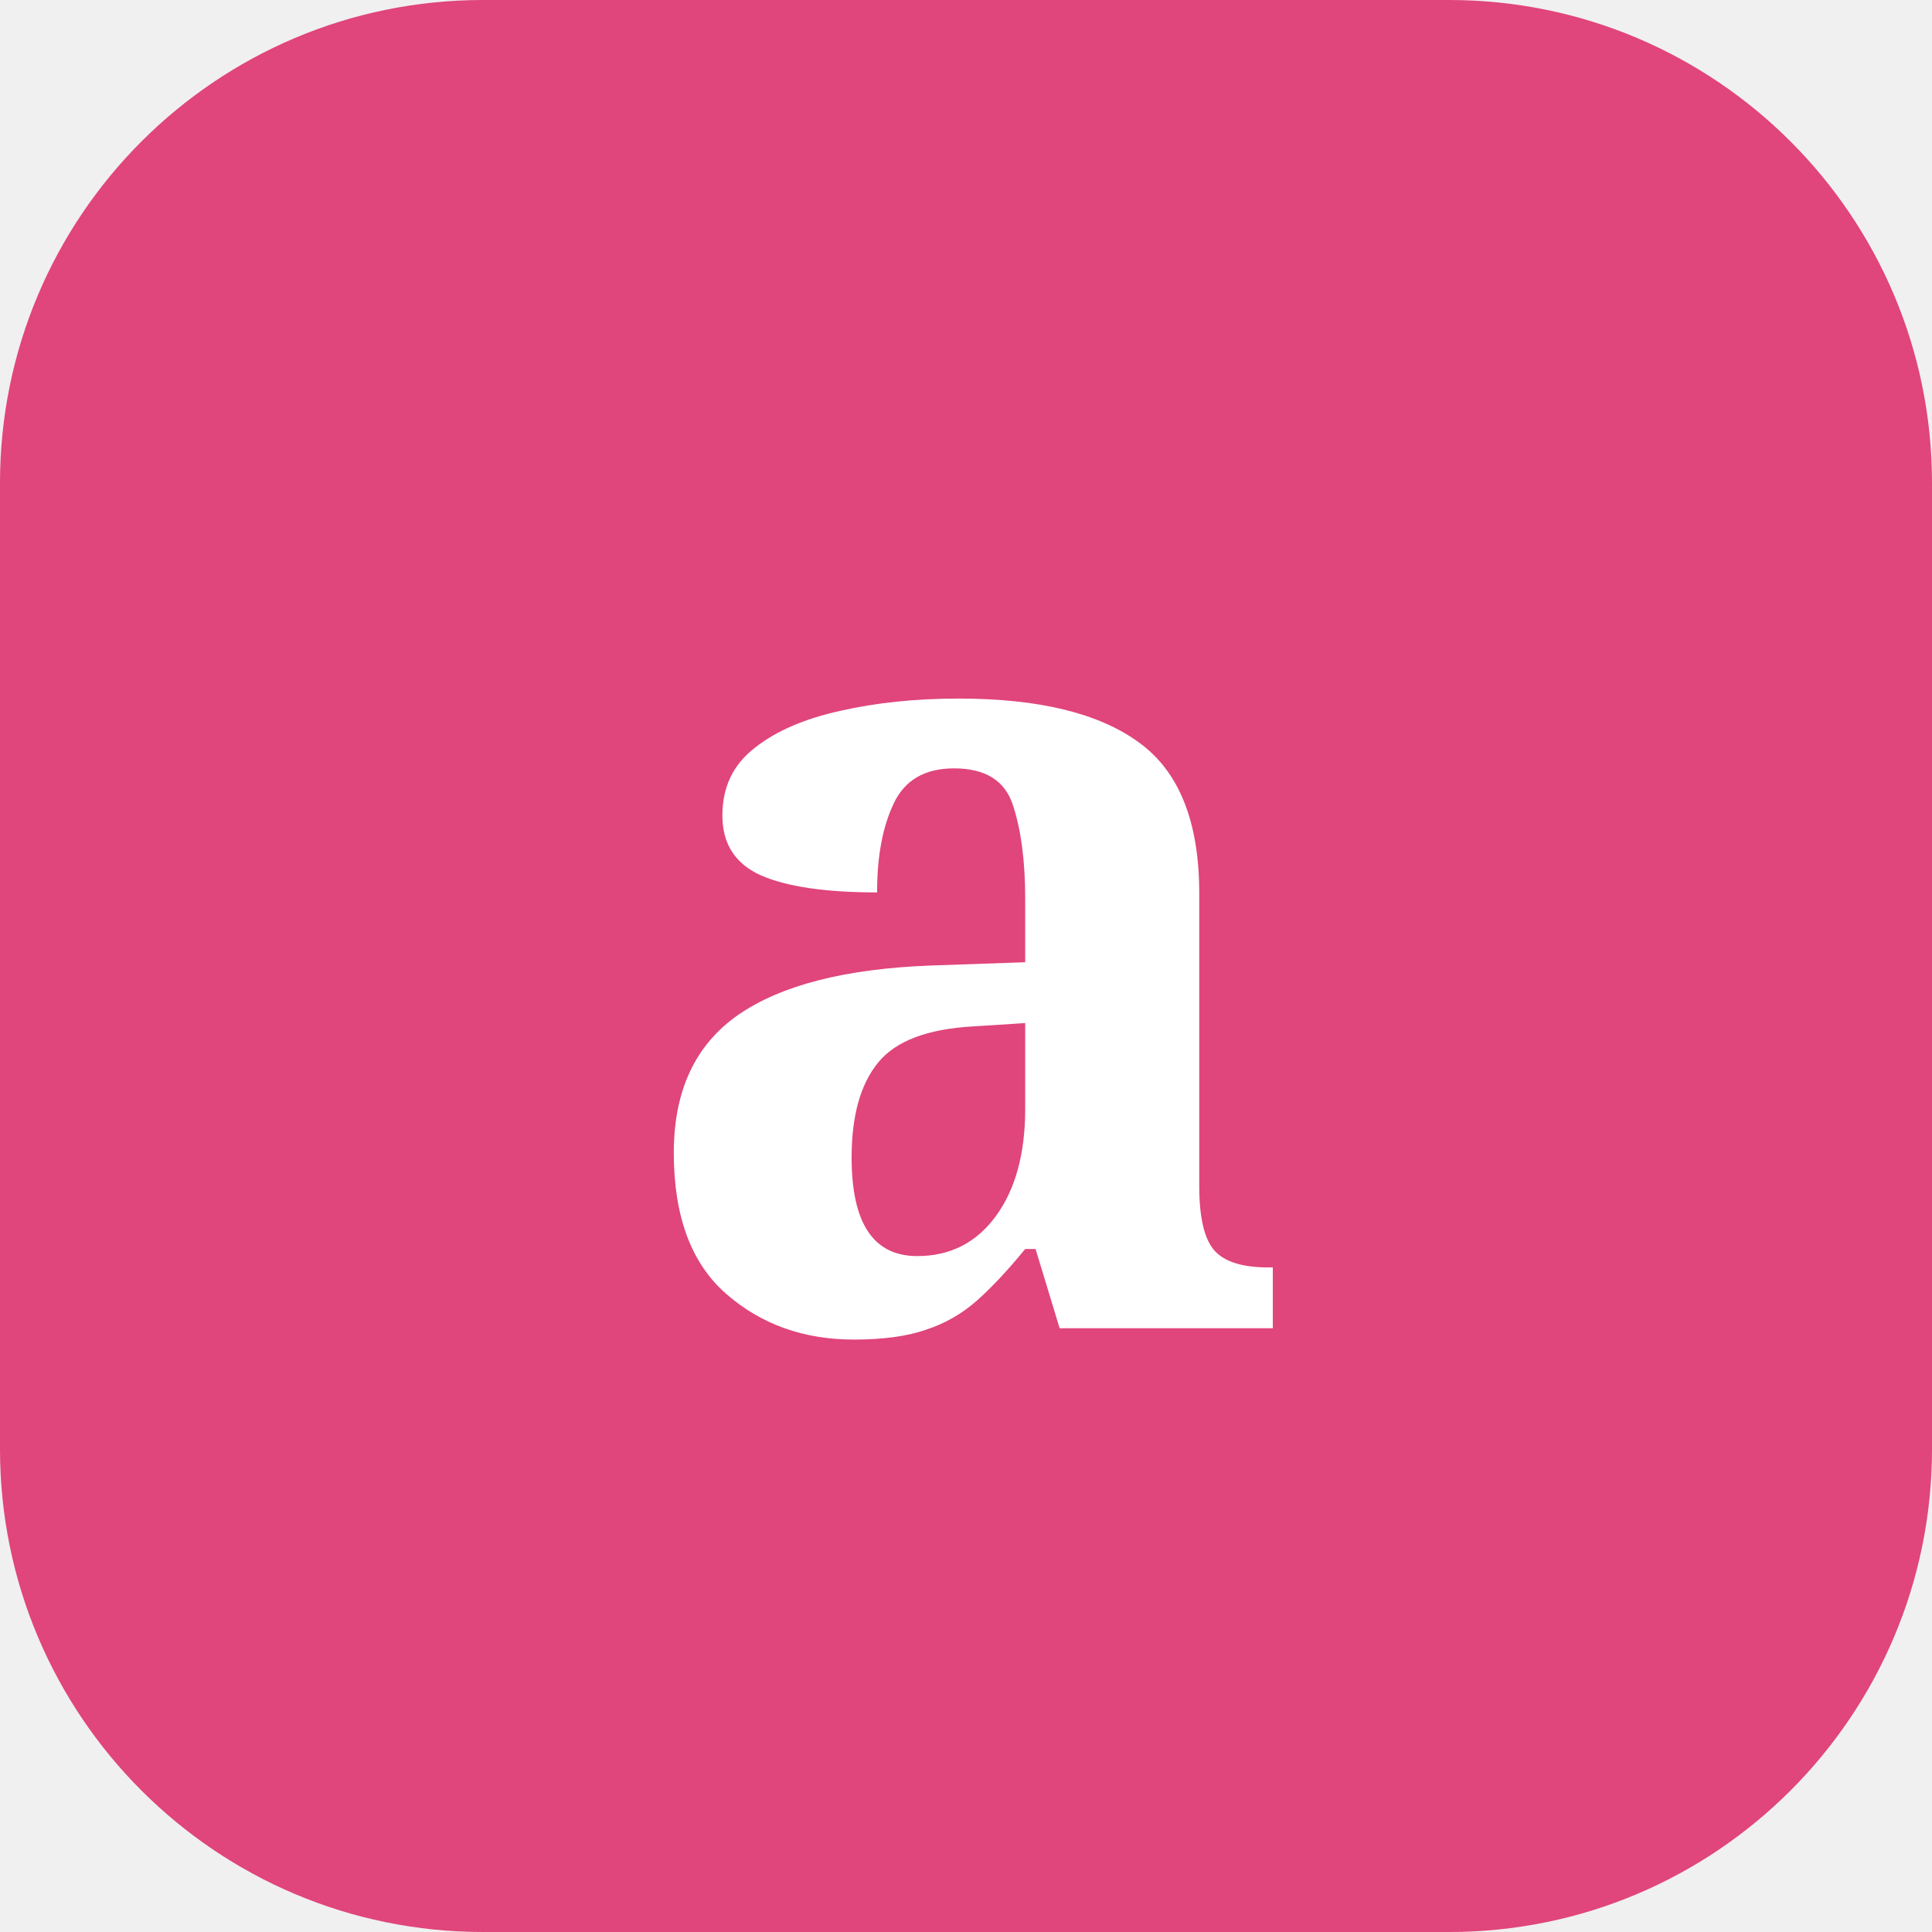
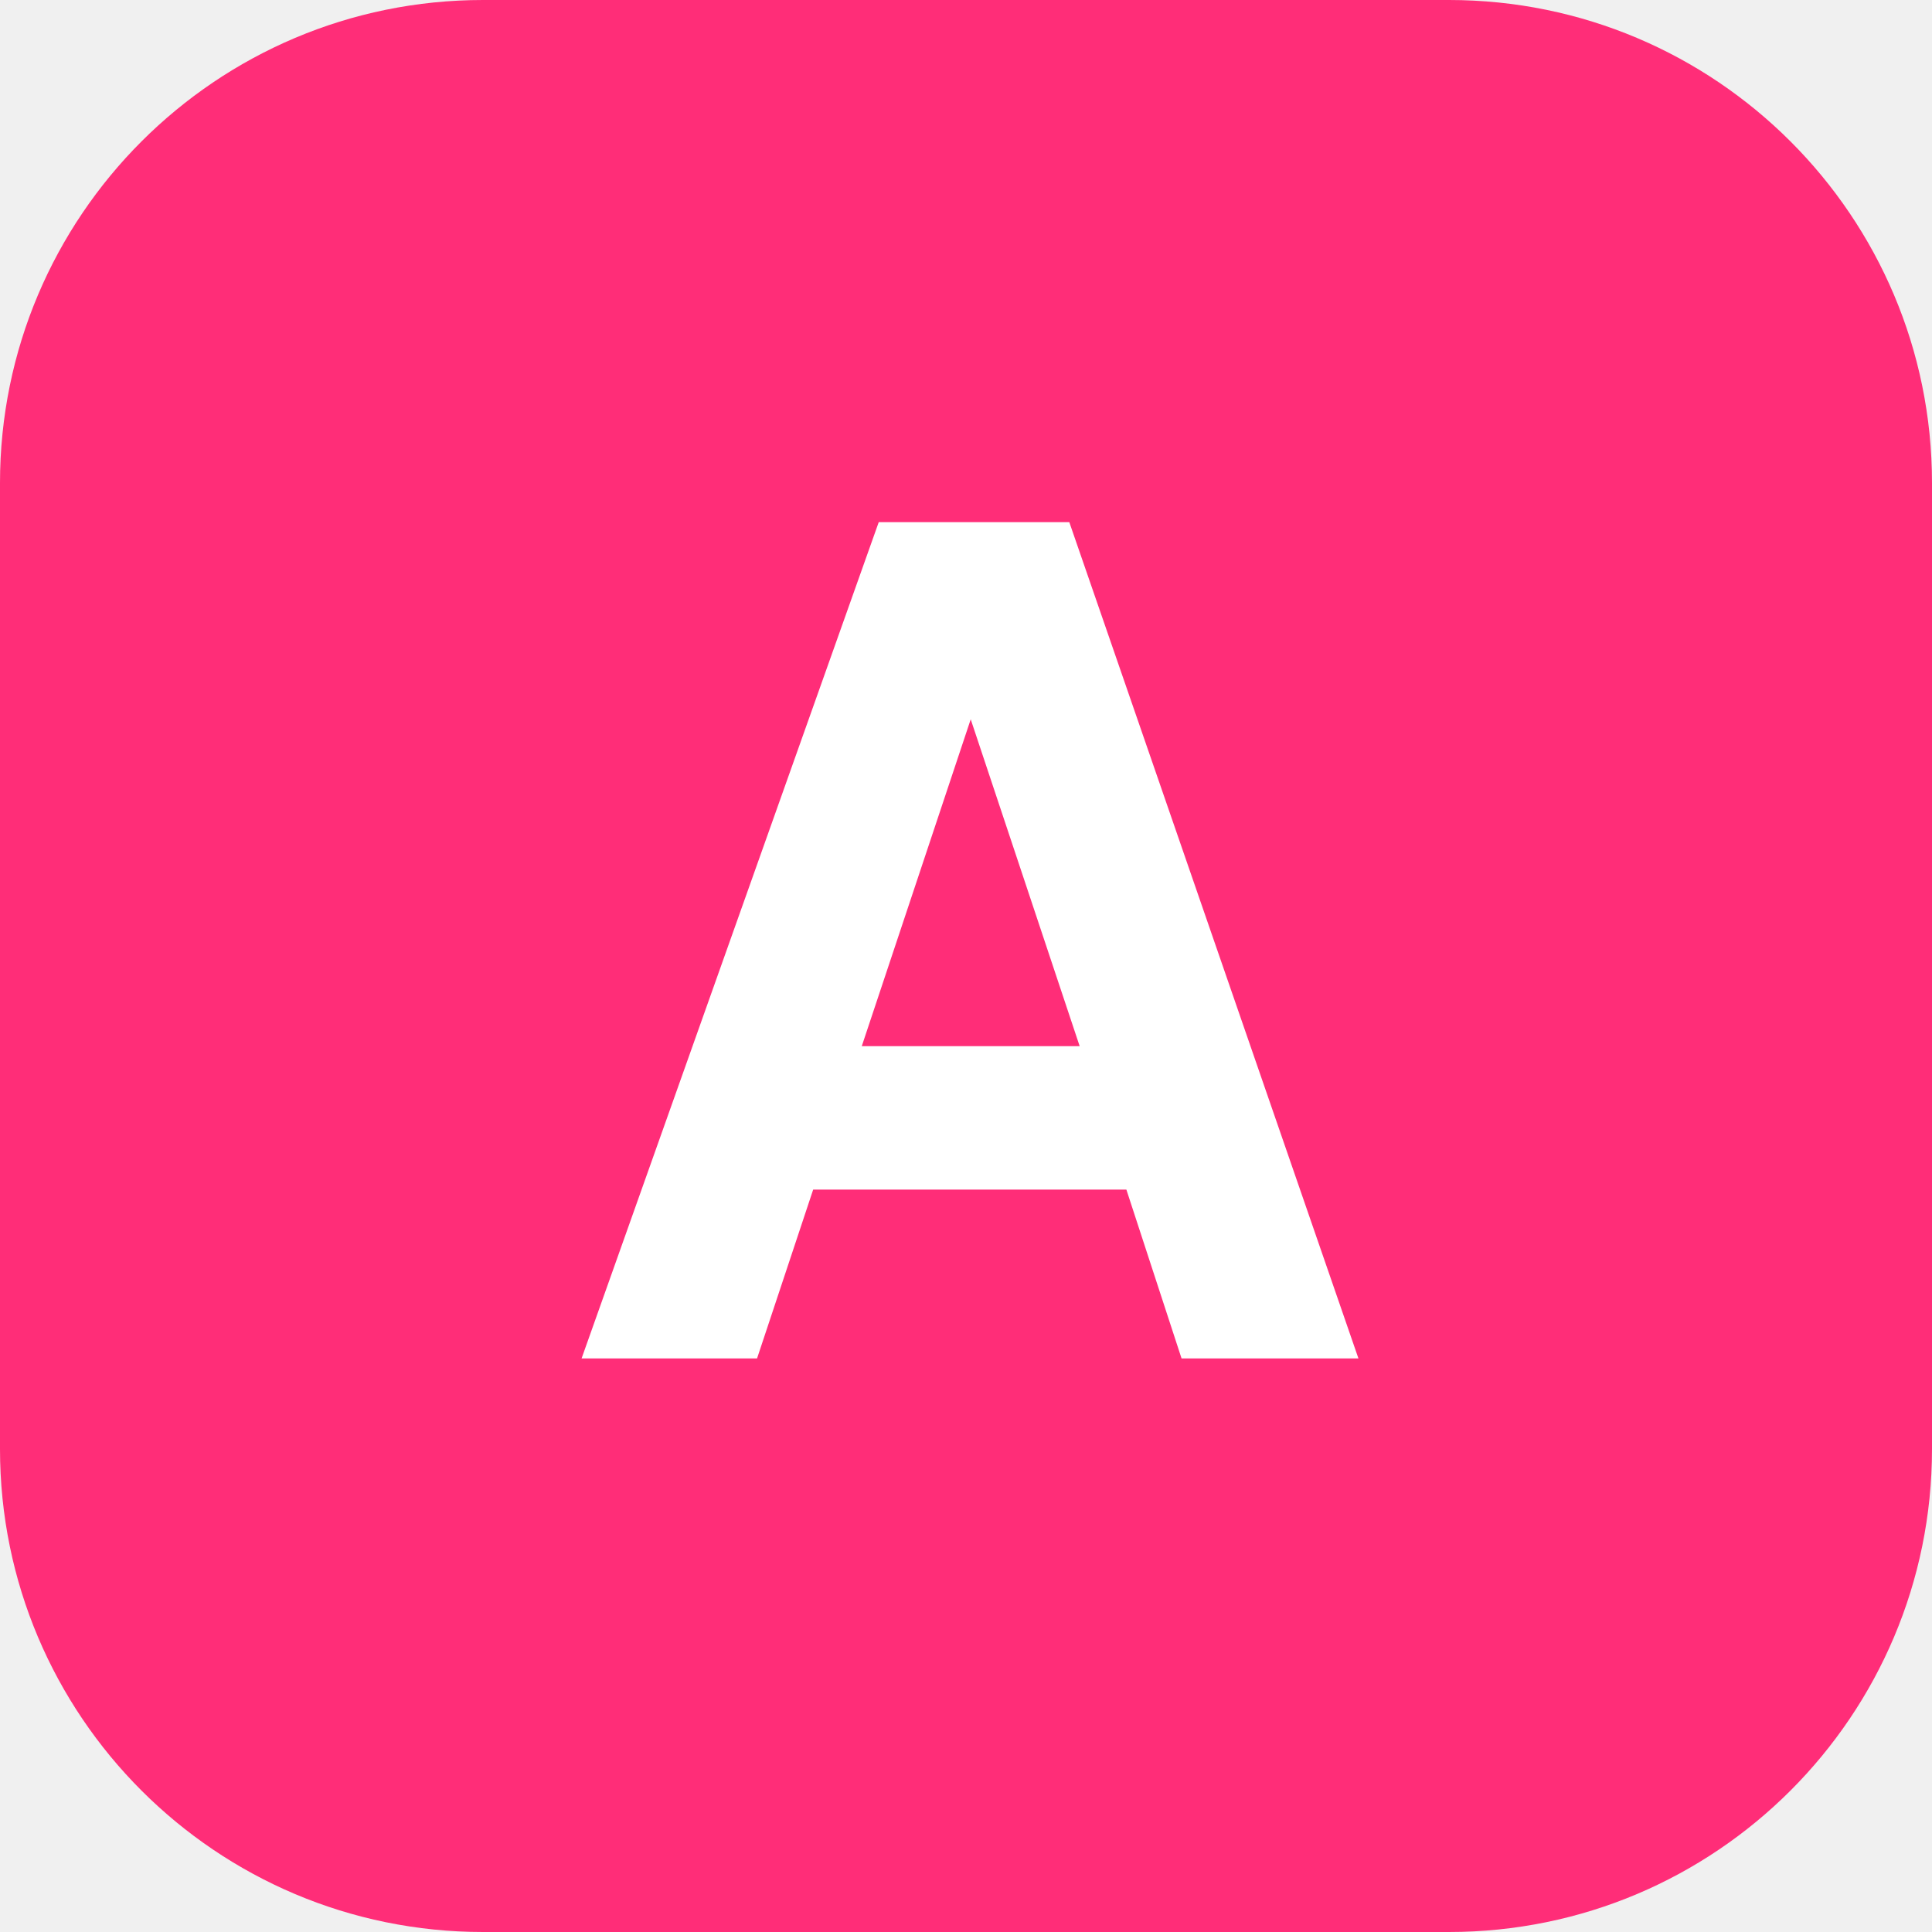
<svg xmlns="http://www.w3.org/2000/svg" viewBox="0 0 64 64">
-   <rect width="64" height="64" rx="16" fill="#e0457b" />
-   <text x="32" y="44" text-anchor="middle" font-family="Georgia, serif" font-size="38" font-weight="600" fill="#fff">a</text>
+   <rect width="64" height="64" rx="16" fill="#FF2D78" />
+   <text x="32" y="45" text-anchor="middle" font-family="Avenir Next, Helvetica, Arial, sans-serif" font-size="38" font-weight="800" fill="#fff">A</text>
</svg>
